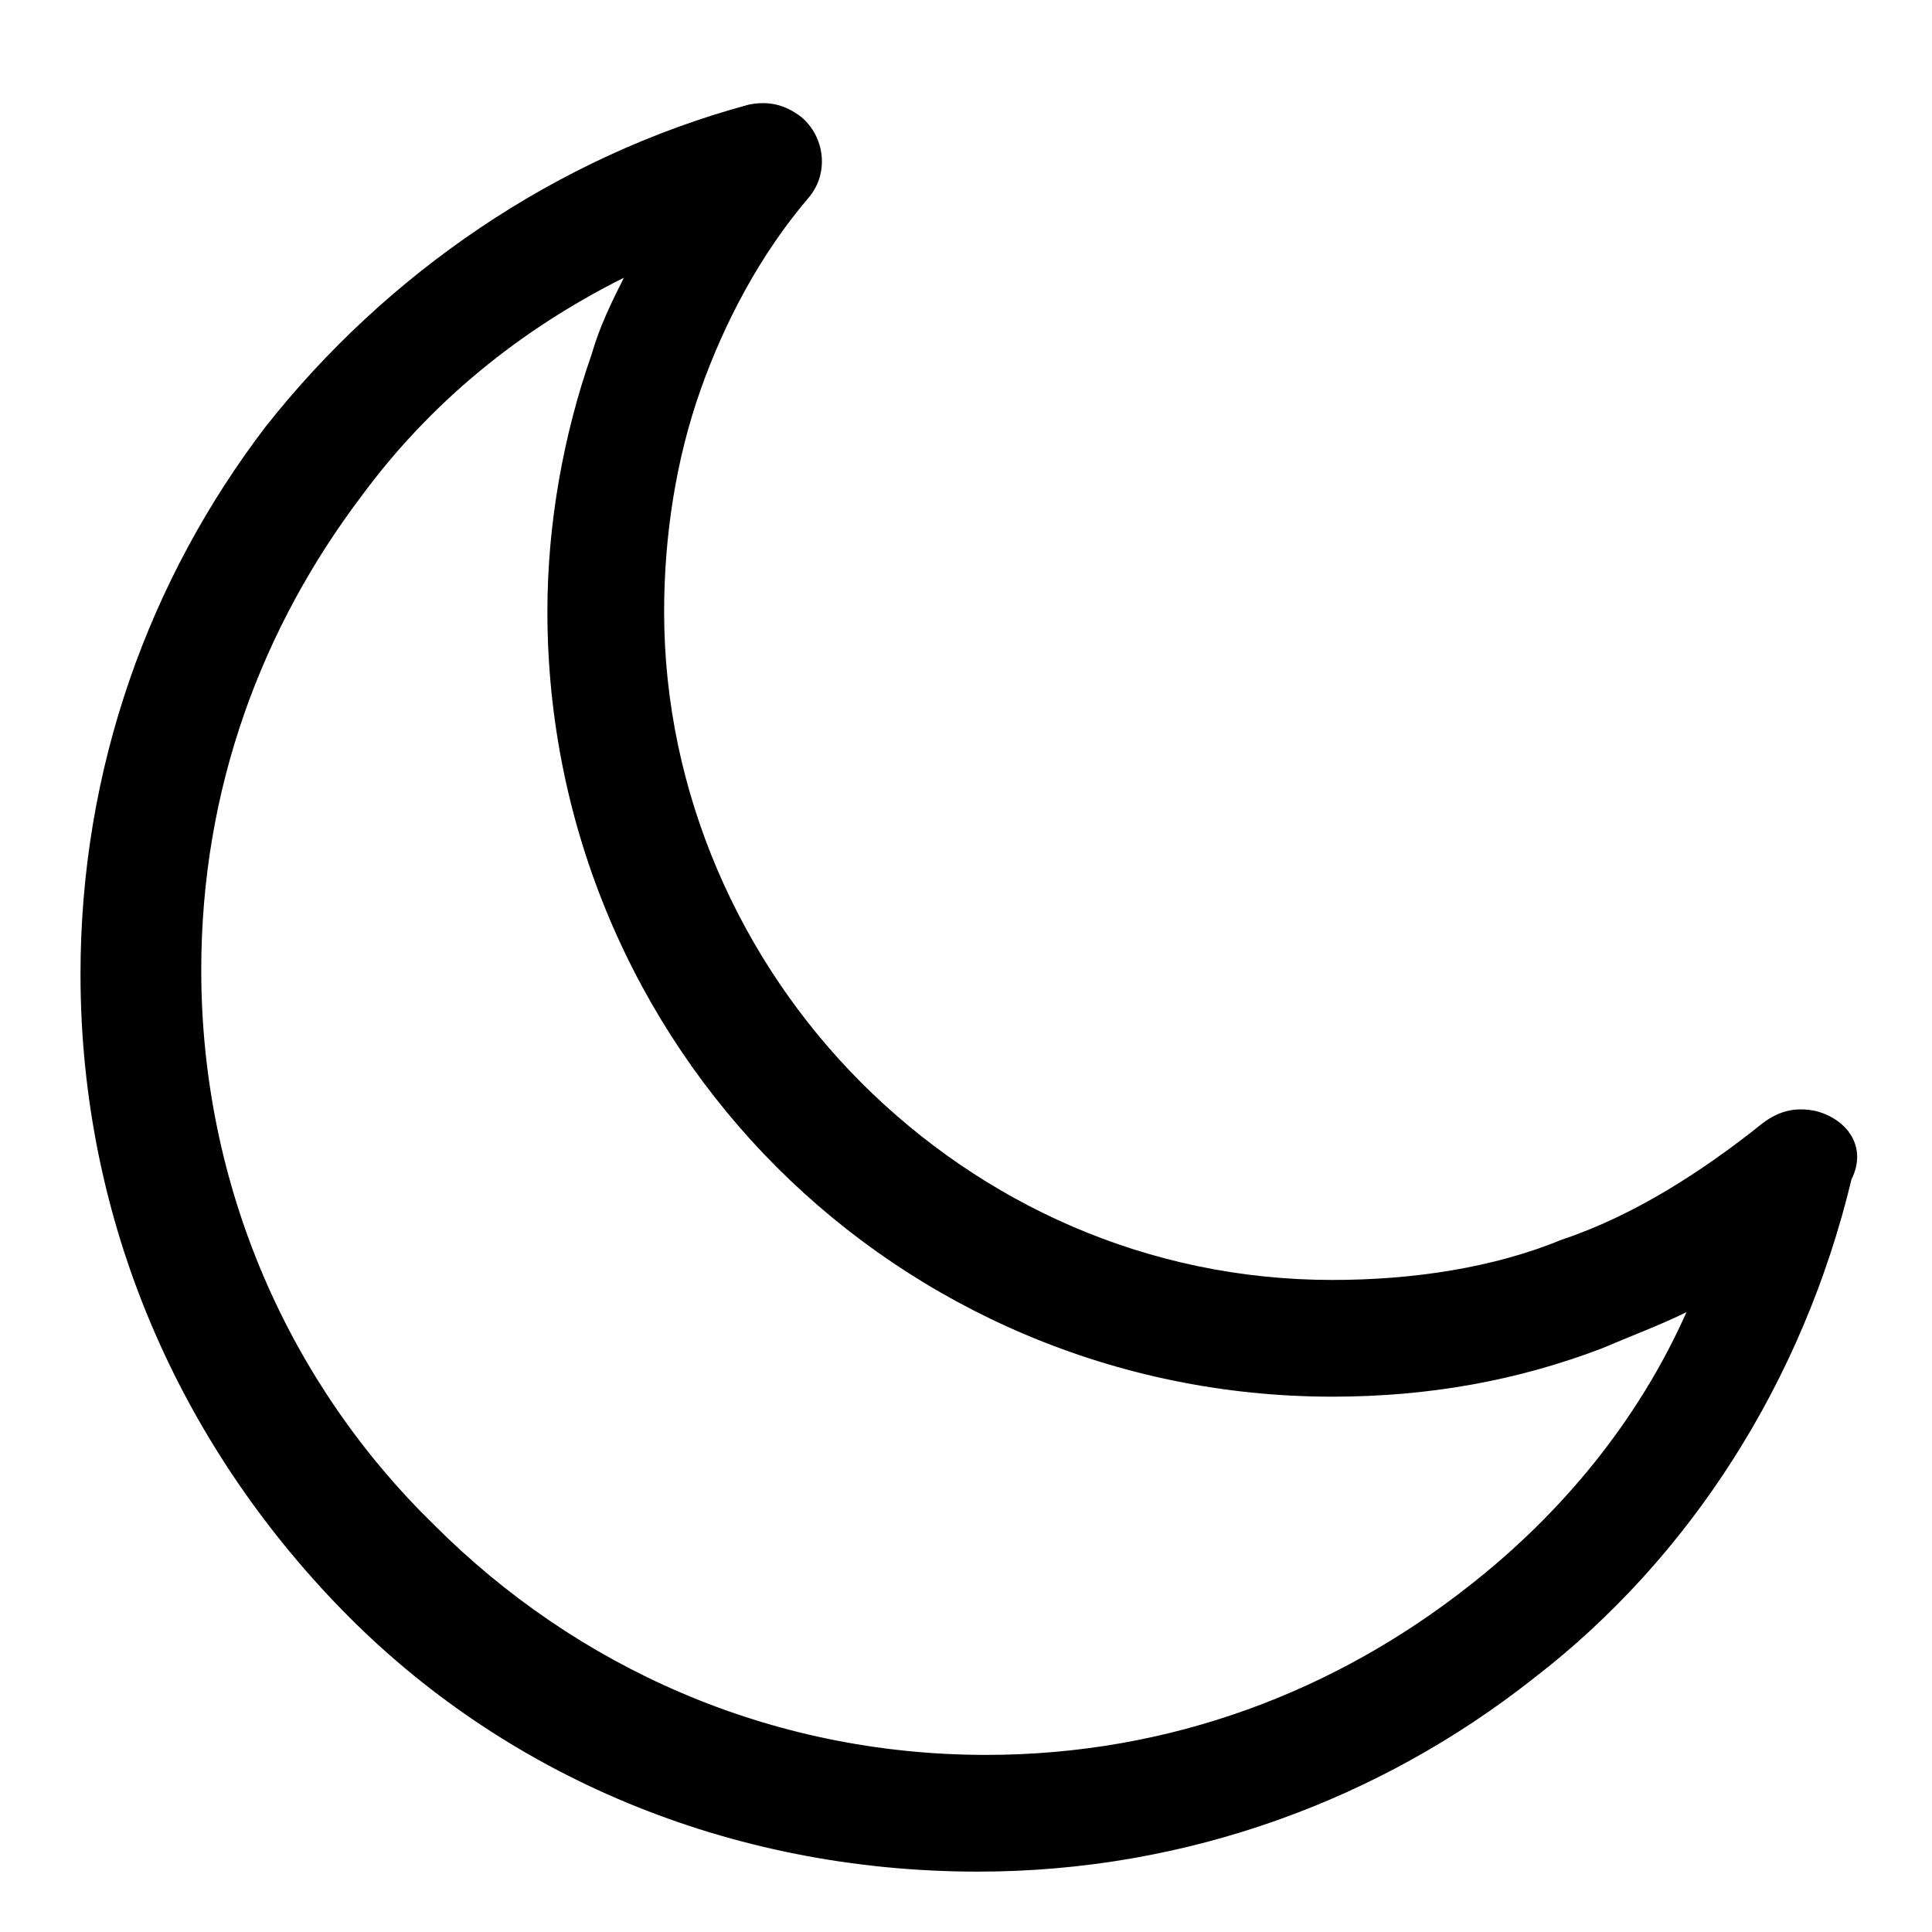
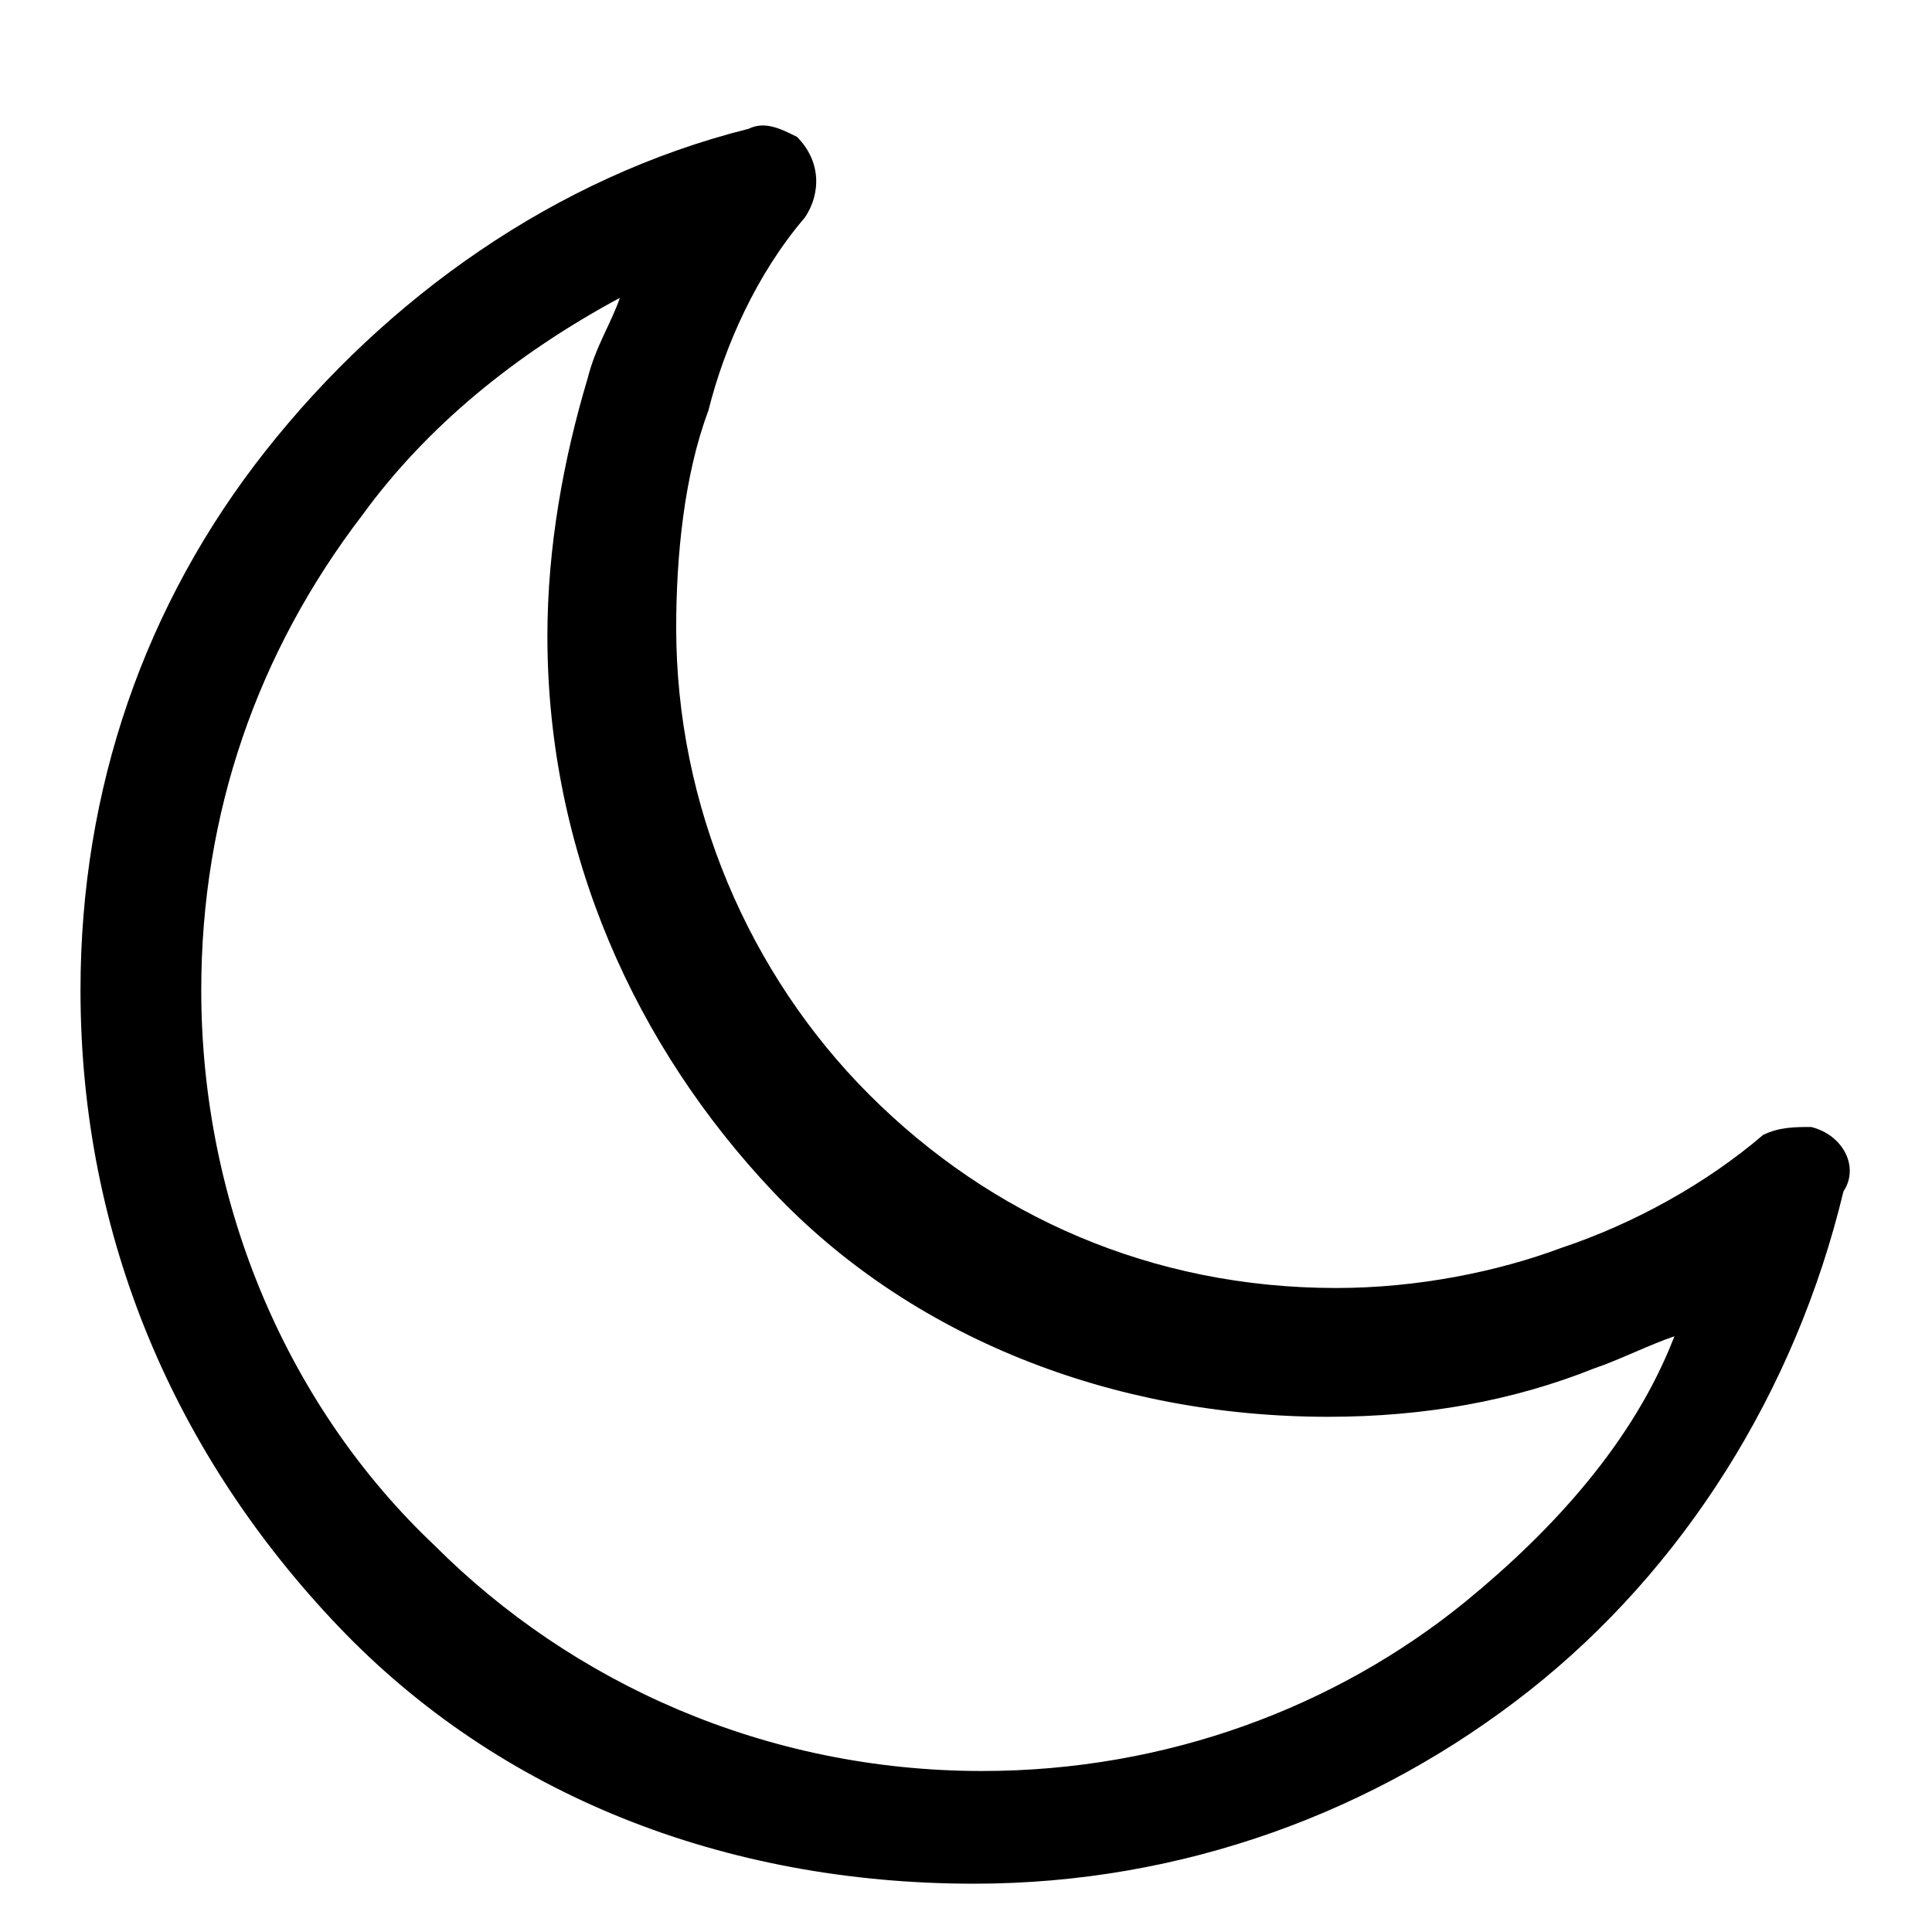
- <svg xmlns="http://www.w3.org/2000/svg" version="1.1" id="Capa_1" x="0px" y="0px" viewBox="0 0 48 48" style="enable-background:new 0 0 48 48;" xml:space="preserve">
+ <svg xmlns="http://www.w3.org/2000/svg" version="1.1" id="Capa_1" x="0px" y="0px" viewBox="0 0 24 24" style="enable-background:new 0 0 24 24;" xml:space="preserve">
  <g>
    <g>
-       <path d="M45.1,27.6c-0.5-0.1-0.9,0-1.3,0.3c-1.5,1.2-3.2,2.3-5,2.9c-1.7,0.7-3.7,1-5.7,1c-4.6,0-8.7-1.9-11.7-4.9    c-3-3-4.9-7.2-4.9-11.7c0-1.9,0.3-3.8,0.9-5.5C18,8,18.9,6.3,20.1,4.9c0.5-0.6,0.4-1.5-0.2-2c-0.4-0.3-0.8-0.4-1.3-0.3    c-4.8,1.3-9,4.2-12,8C3.7,14.4,2,19.1,2,24.2C2,30.4,4.5,35.9,8.5,40s9.6,6.5,15.8,6.5c5.2,0,10-1.8,13.8-4.8    c3.9-3,6.7-7.4,7.9-12.4C46.4,28.5,45.9,27.8,45.1,27.6z M36.5,39.4c-3.3,2.6-7.4,4.2-12,4.2c-5.4,0-10.2-2.2-13.7-5.7    C7.2,34.4,5,29.5,5,24.1c0-4.5,1.5-8.5,4-11.8c1.7-2.3,3.9-4.1,6.5-5.4c-0.3,0.6-0.6,1.2-0.8,1.9c-0.7,2-1.1,4.2-1.1,6.4    c0,5.4,2.2,10.3,5.7,13.8s8.4,5.7,13.8,5.7c2.4,0,4.6-0.4,6.7-1.2c0.7-0.3,1.5-0.6,2.1-0.9C40.7,35.3,38.8,37.6,36.5,39.4z" />
+       <path d="M22.5,14c-0.2,0-0.4,0-0.6,0.1c-0.7,0.6-1.6,1.1-2.5,1.4c-0.8,0.3-1.8,0.5-2.8,0.5c-2.3,0-4.3-0.9-5.8-2.4    s-2.4-3.6-2.4-5.8c0-0.9,0.1-1.9,0.4-2.7C9,4.3,9.4,3.4,10,2.7c0.2-0.3,0.2-0.7-0.1-1C9.7,1.6,9.5,1.5,9.3,1.6    c-2.4,0.6-4.5,2.1-6,4C1.8,7.5,1,9.8,1,12.3c0,3.1,1.2,5.8,3.2,7.9s4.8,3.2,7.9,3.2c2.6,0,5-0.9,6.9-2.4c1.9-1.5,3.3-3.7,3.9-6.2    C23.1,14.5,22.9,14.1,22.5,14z M18.2,19.9c-1.6,1.3-3.7,2.1-6,2.1c-2.7,0-5.1-1.1-6.8-2.8c-1.8-1.7-2.9-4.2-2.9-6.9    c0-2.2,0.7-4.2,2-5.9c0.8-1.1,1.9-2,3.2-2.7C7.6,4,7.4,4.3,7.3,4.7C7,5.7,6.8,6.8,6.8,7.9c0,2.7,1.1,5.1,2.8,6.9s4.2,2.8,6.9,2.8    c1.2,0,2.3-0.2,3.3-0.6c0.3-0.1,0.7-0.3,1-0.4C20.3,17.9,19.3,19,18.2,19.9z" />
    </g>
  </g>
</svg>
